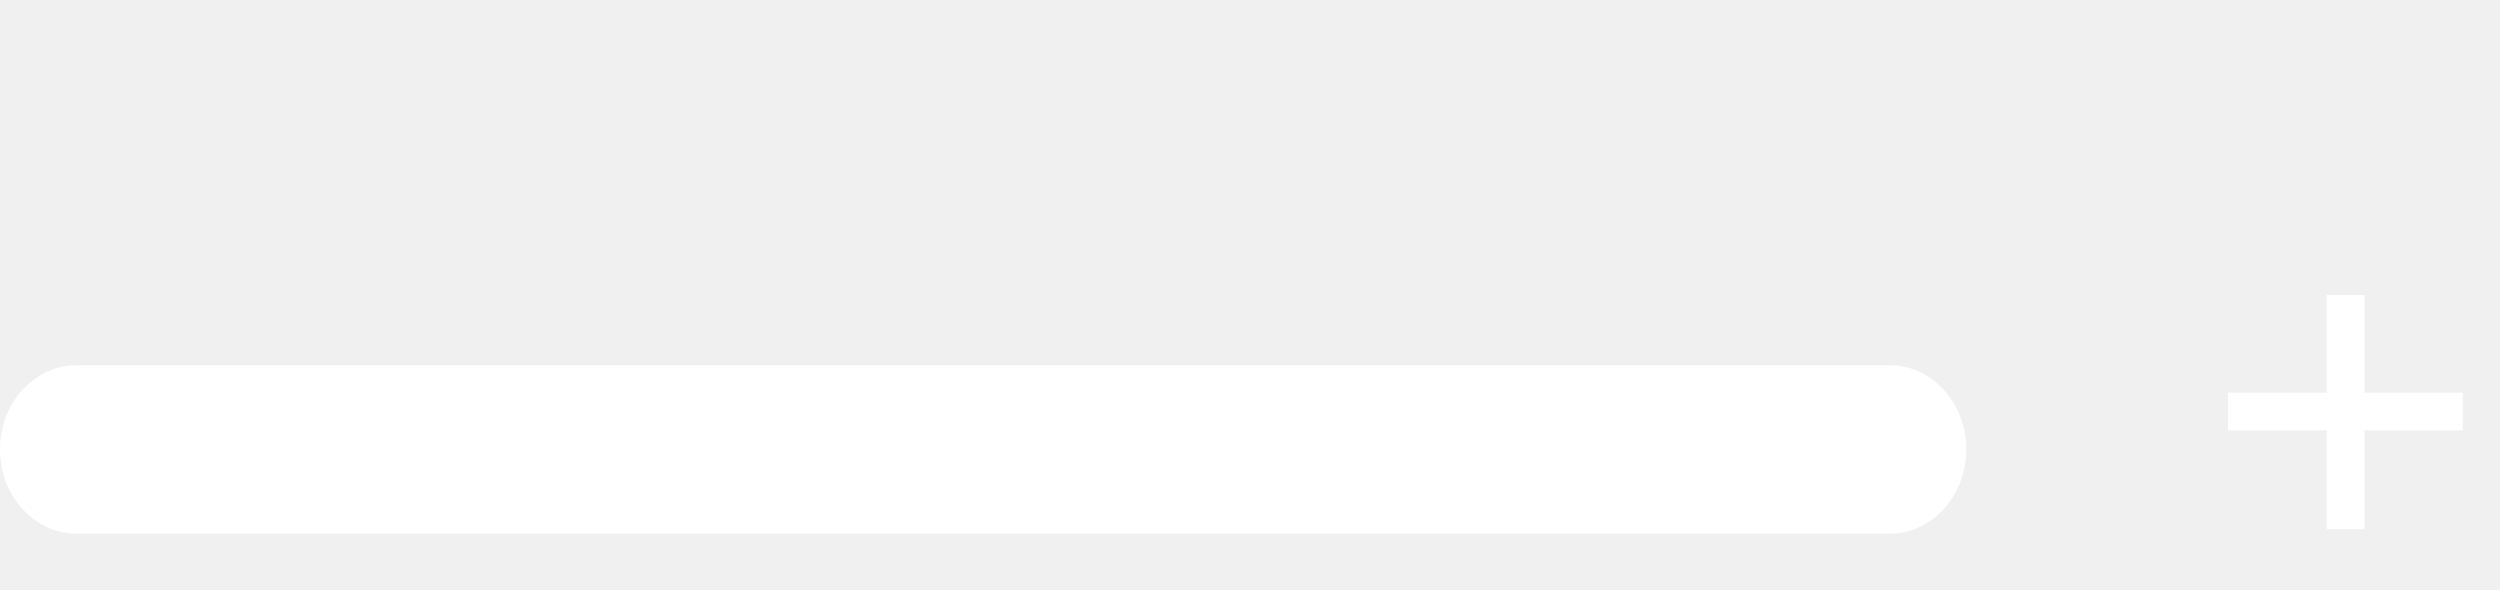
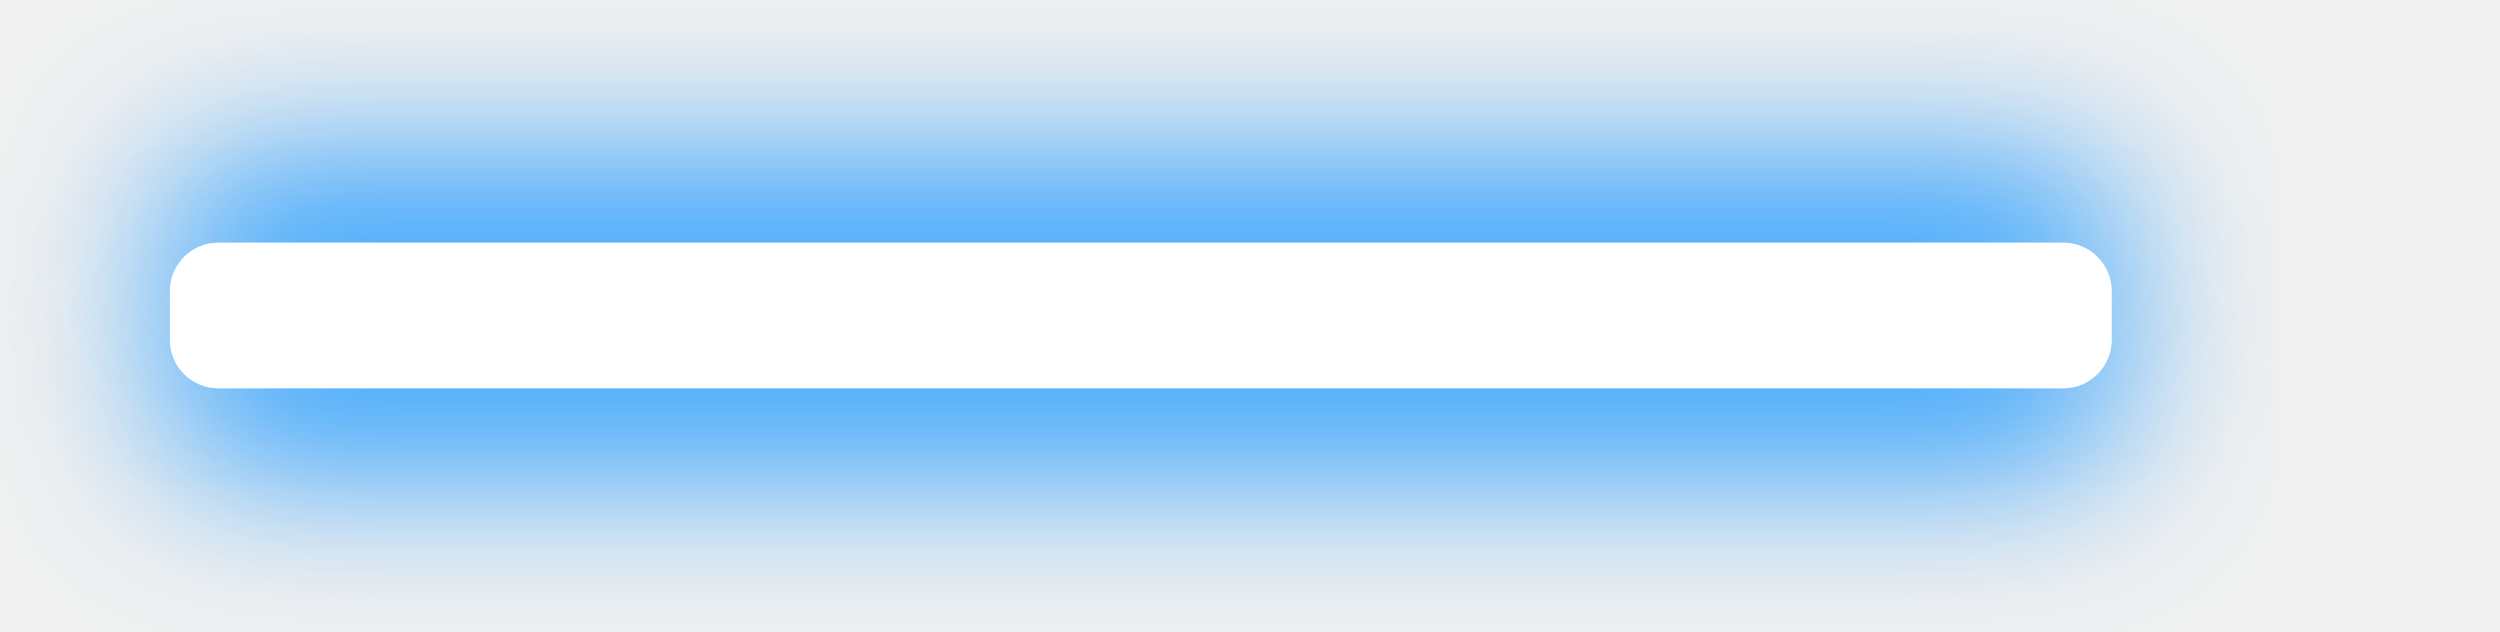
- <svg xmlns="http://www.w3.org/2000/svg" width="89" height="21" viewBox="0 0 89 21" fill="none">
-   <path d="M67.266 13H2.734C1.224 13 0 14.343 0 16C0 17.657 1.224 19 2.734 19H67.266C68.776 19 70 17.657 70 16C70 14.343 68.776 13 67.266 13Z" fill="white" />
-   <path d="M87.675 15.32H84.175V18.84H82.835V15.32H79.315V13.98H82.835V10.5H84.175V13.98H87.675V15.32Z" fill="white" />
+ <svg xmlns="http://www.w3.org/2000/svg" width="103" height="26" viewBox="0 0 103 26" fill="none">
+   <g filter="url(#filter0_d)">
+     <rect x="7" y="10" width="80" height="6" rx="2" fill="white" />
+   </g>
+   <g filter="url(#filter1_d)">
+     <path d="M7 14C7 15.105 7.895 16 9 16H85C86.105 16 87 15.105 87 14V12C87 10.895 86.105 10 85 10H9C7.895 10 7 10.895 7 12V14Z" fill="white" />
+   </g>
+   <rect class="path-1" x="8" y="11" width="45" height="4" rx="1" />
+   <path class="path-2" d="M101.675 13.32H98.175V16.84H96.835V13.32H93.315V11.98H96.835V8.5H98.175V11.98H101.675V13.32Z" />
+   <defs>
+     <filter id="filter0_d" x="0" y="0" width="94" height="20" filterUnits="userSpaceOnUse" color-interpolation-filters="sRGB">
+       <feFlood flood-opacity="0" result="BackgroundImageFix" />
+       <feColorMatrix in="SourceAlpha" type="matrix" values="0 0 0 0 0 0 0 0 0 0 0 0 0 0 0 0 0 0 127 0" />
+       <feOffset dy="-3" />
+       <feGaussianBlur stdDeviation="3.5" />
+       <feColorMatrix type="matrix" values="0 0 0 0 0.102 0 0 0 0 0.596 0 0 0 0 1 0 0 0 1 0" />
+       <feBlend mode="normal" in2="BackgroundImageFix" result="effect1_dropShadow" />
+       <feBlend mode="normal" in="SourceGraphic" in2="effect1_dropShadow" result="shape" />
+     </filter>
+     <filter id="filter1_d" x="0" y="6" width="94" height="20" filterUnits="userSpaceOnUse" color-interpolation-filters="sRGB">
+       <feFlood flood-opacity="0" result="BackgroundImageFix" />
+       <feColorMatrix in="SourceAlpha" type="matrix" values="0 0 0 0 0 0 0 0 0 0 0 0 0 0 0 0 0 0 127 0" />
+       <feOffset dy="3" />
+       <feGaussianBlur stdDeviation="3.5" />
+       <feColorMatrix type="matrix" values="0 0 0 0 0.102 0 0 0 0 0.596 0 0 0 0 1 0 0 0 1 0" />
+       <feBlend mode="normal" in2="BackgroundImageFix" result="effect1_dropShadow" />
+       <feBlend mode="normal" in="SourceGraphic" in2="effect1_dropShadow" result="shape" />
+     </filter>
+   </defs>
</svg>
